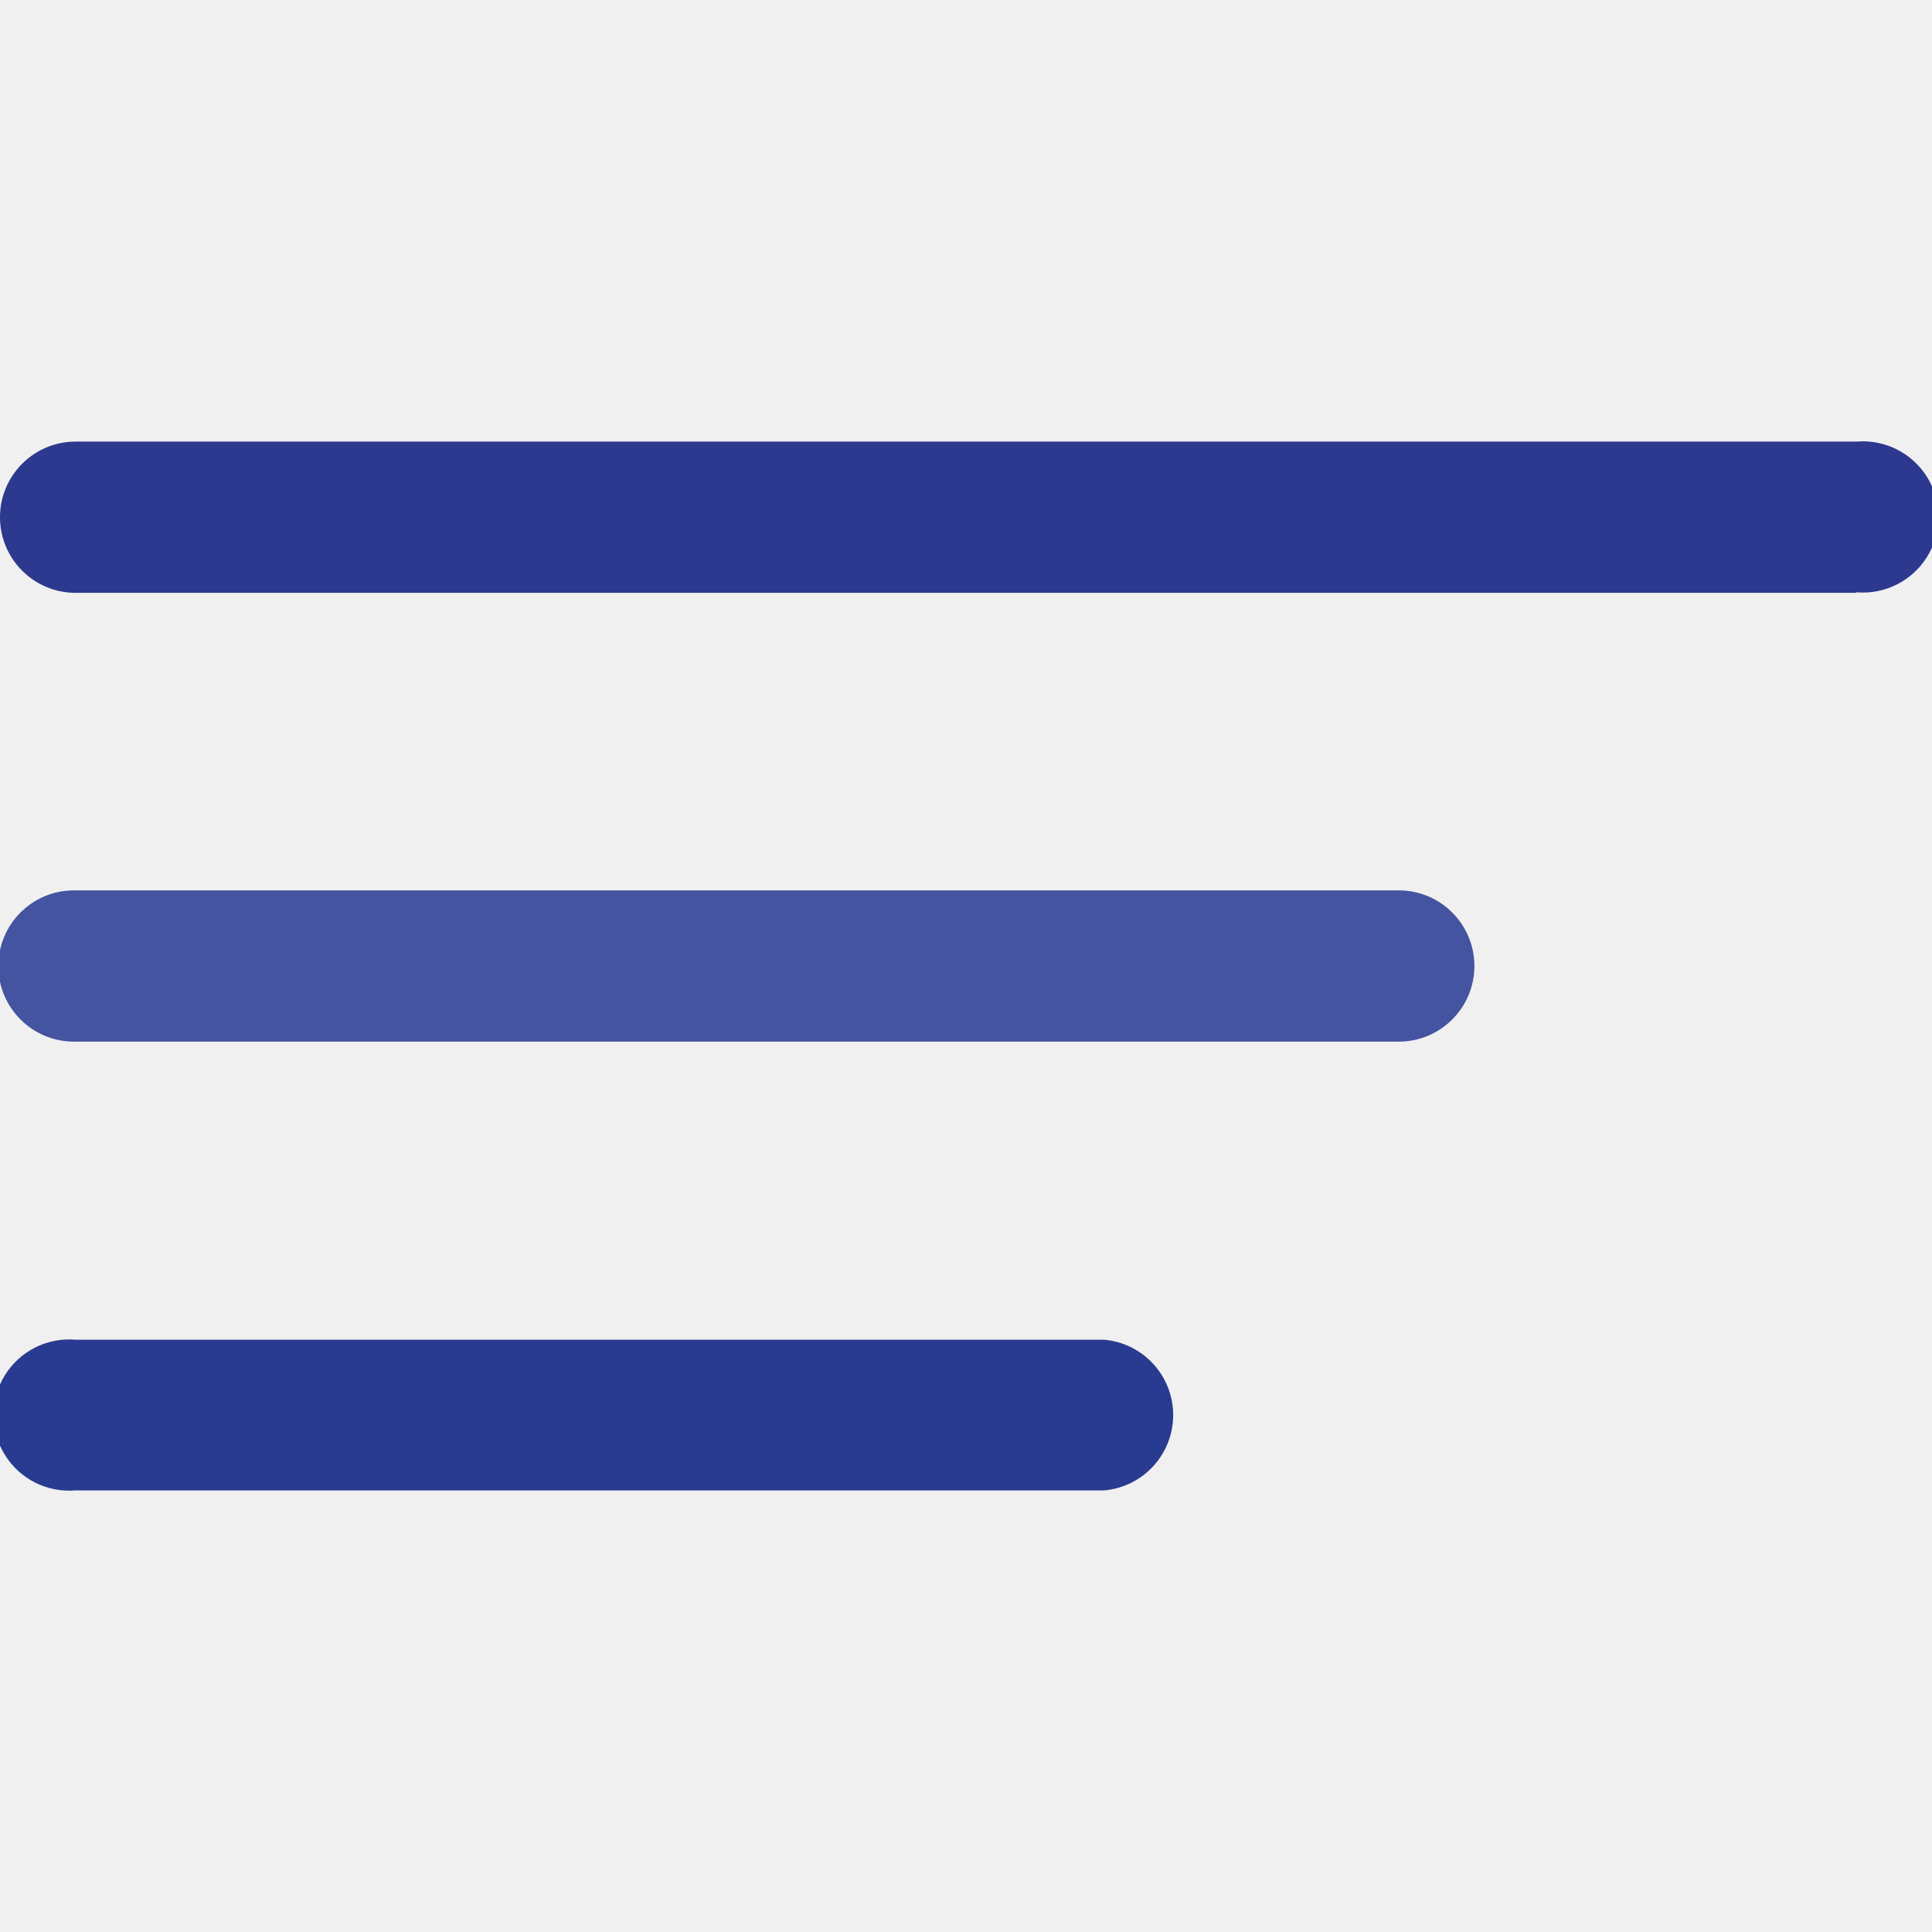
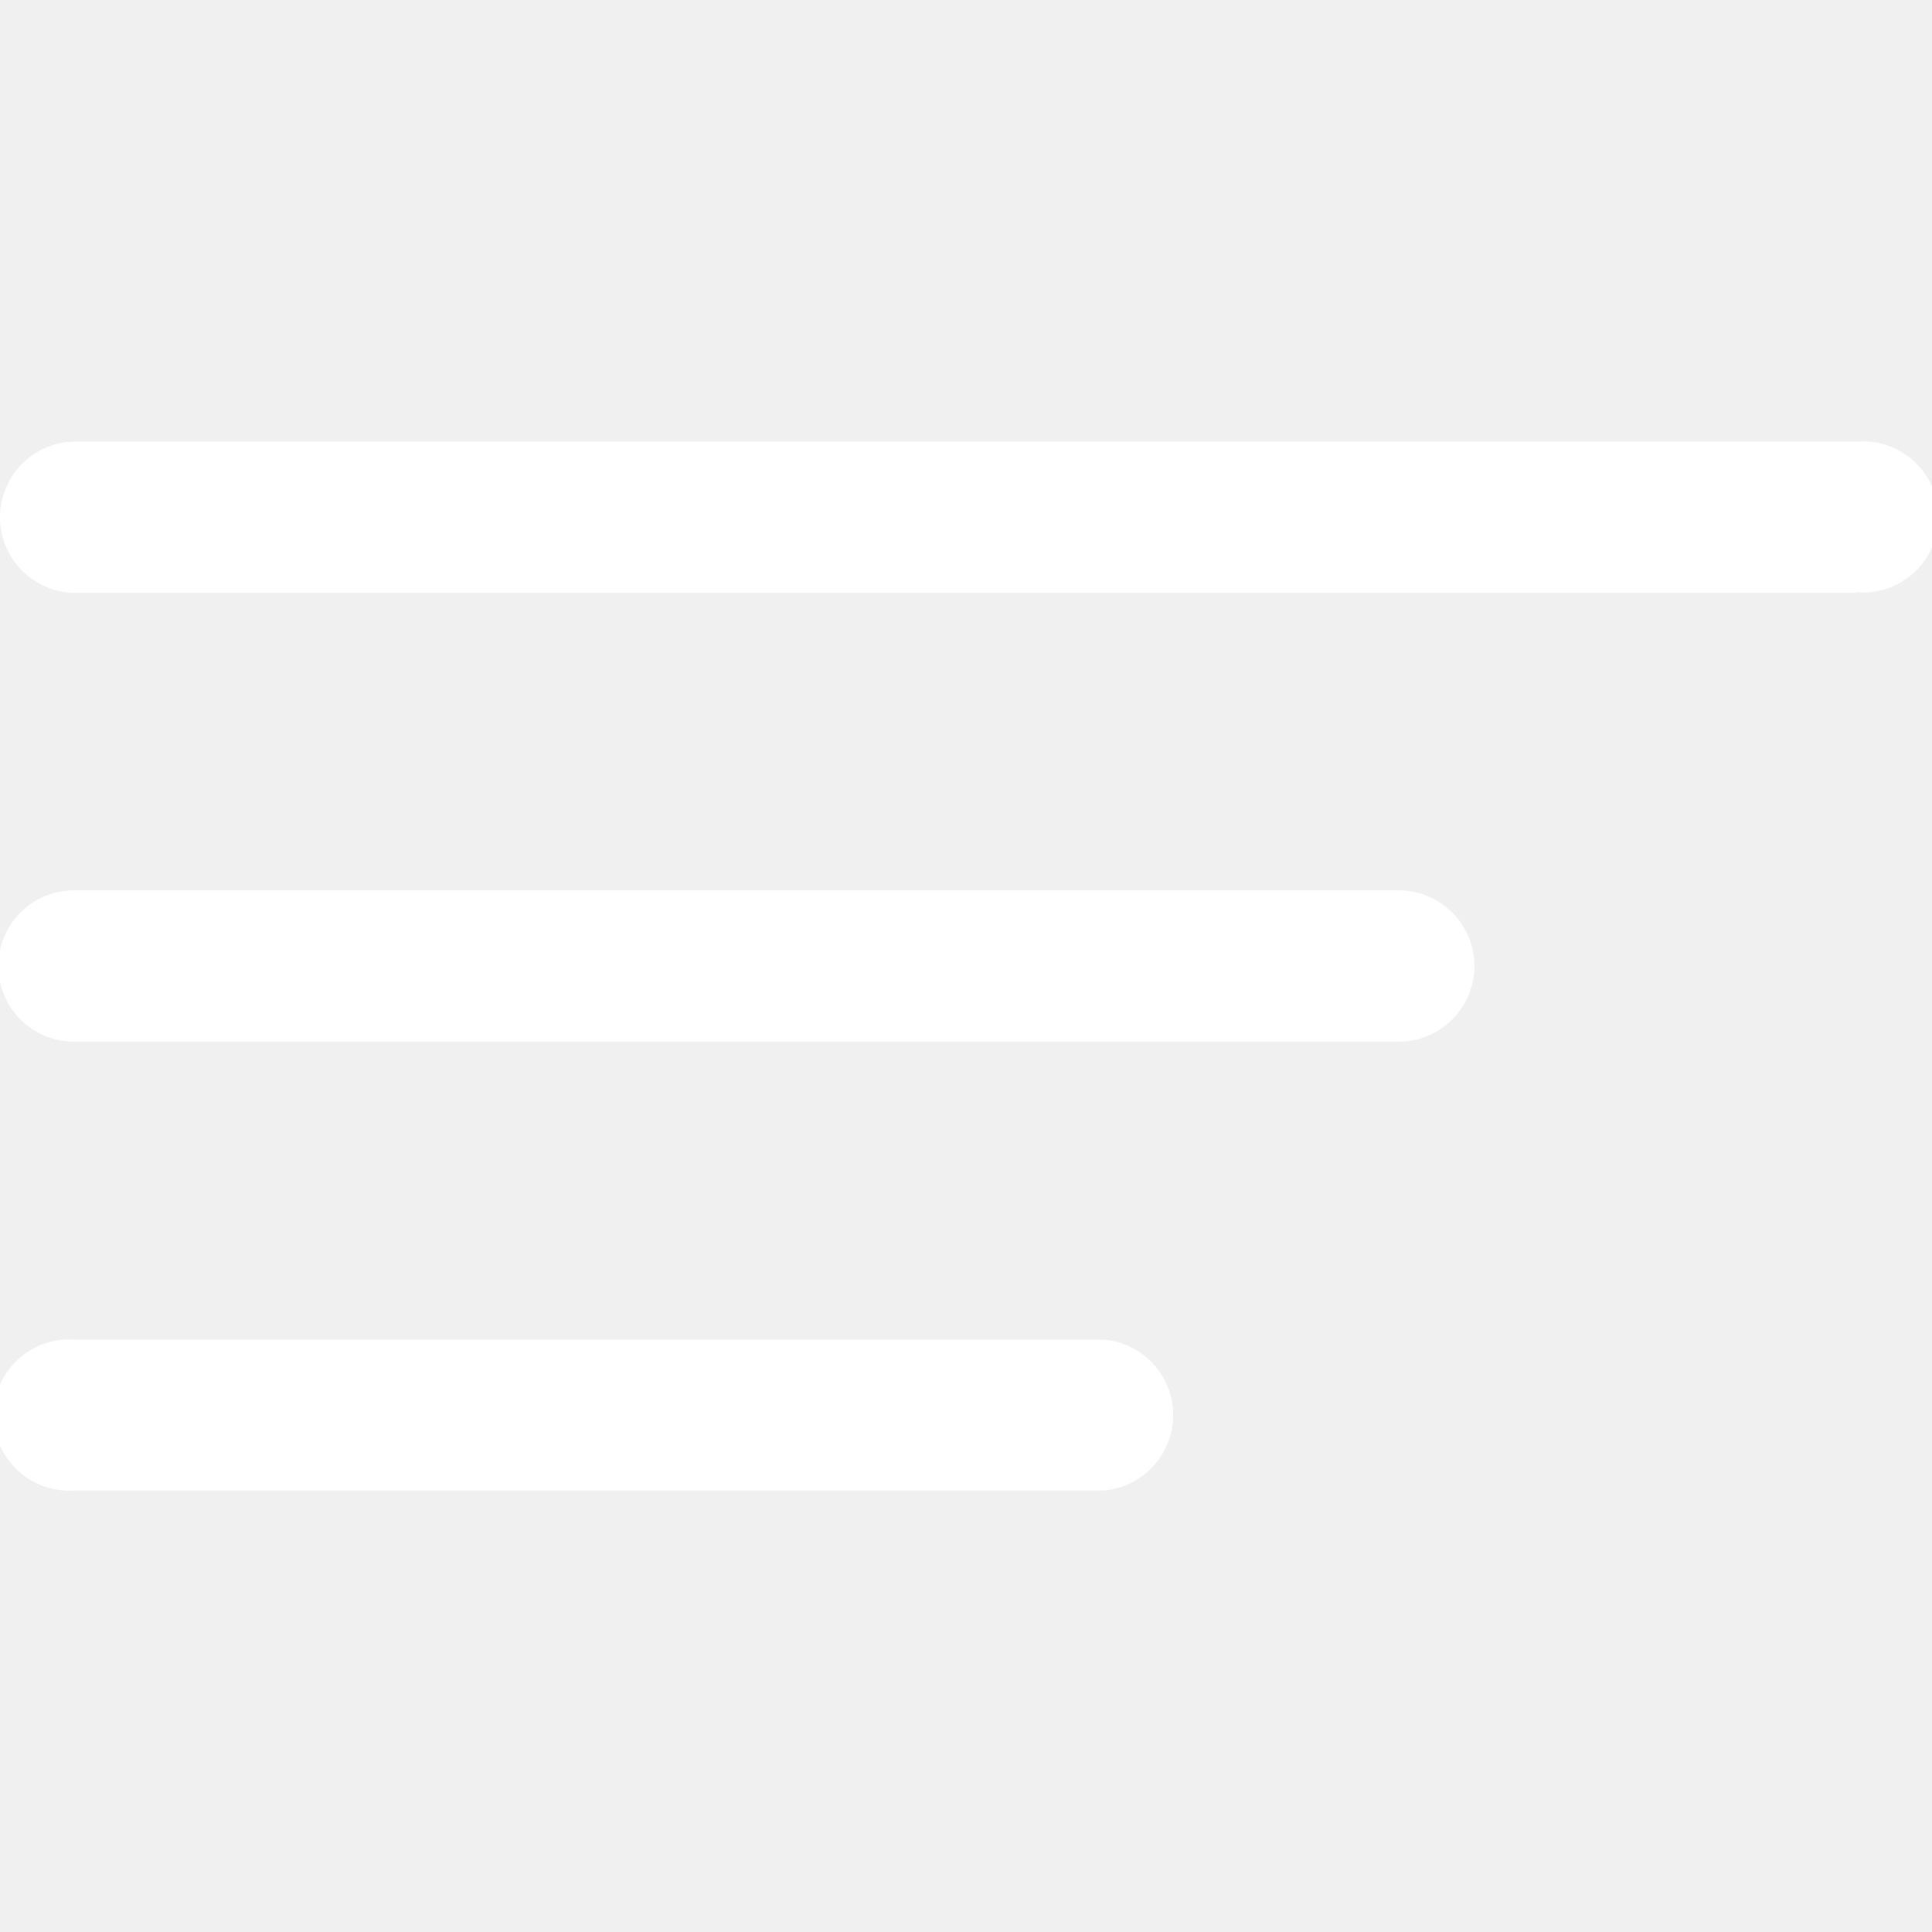
<svg xmlns="http://www.w3.org/2000/svg" viewBox="0 0 35 35">
  <defs>
-     <style>.cls-1{fill:none;}.cls-2{fill:#2c398f;}.cls-3{fill:#4454a0;}.cls-4{fill:#283b90;}</style>
+     <style>.cls-1{fill:none;}.cls-2{fill:#ffffff;}.cls-3{fill:#ffffff;}.cls-4{fill:#ffffff;}</style>
  </defs>
  <g id="Layer_2" data-name="Layer 2">
    <g id="Layer_1-2" data-name="Layer 1">
      <rect class="cls-1" width="35" height="35" />
      <path class="cls-2" d="M33.63,10.74H1.37A1.37,1.37,0,1,1,1.37,8H33.63a1.37,1.37,0,1,1,0,2.73Z" />
      <path class="cls-3" d="M25.34,18.87h-24a1.37,1.37,0,0,1,0-2.74h24a1.37,1.37,0,0,1,0,2.74Z" />
      <path class="cls-4" d="M20,27H1.37a1.37,1.37,0,1,1,0-2.73H20A1.37,1.37,0,0,1,20,27Z" />
    </g>
  </g>
</svg>
